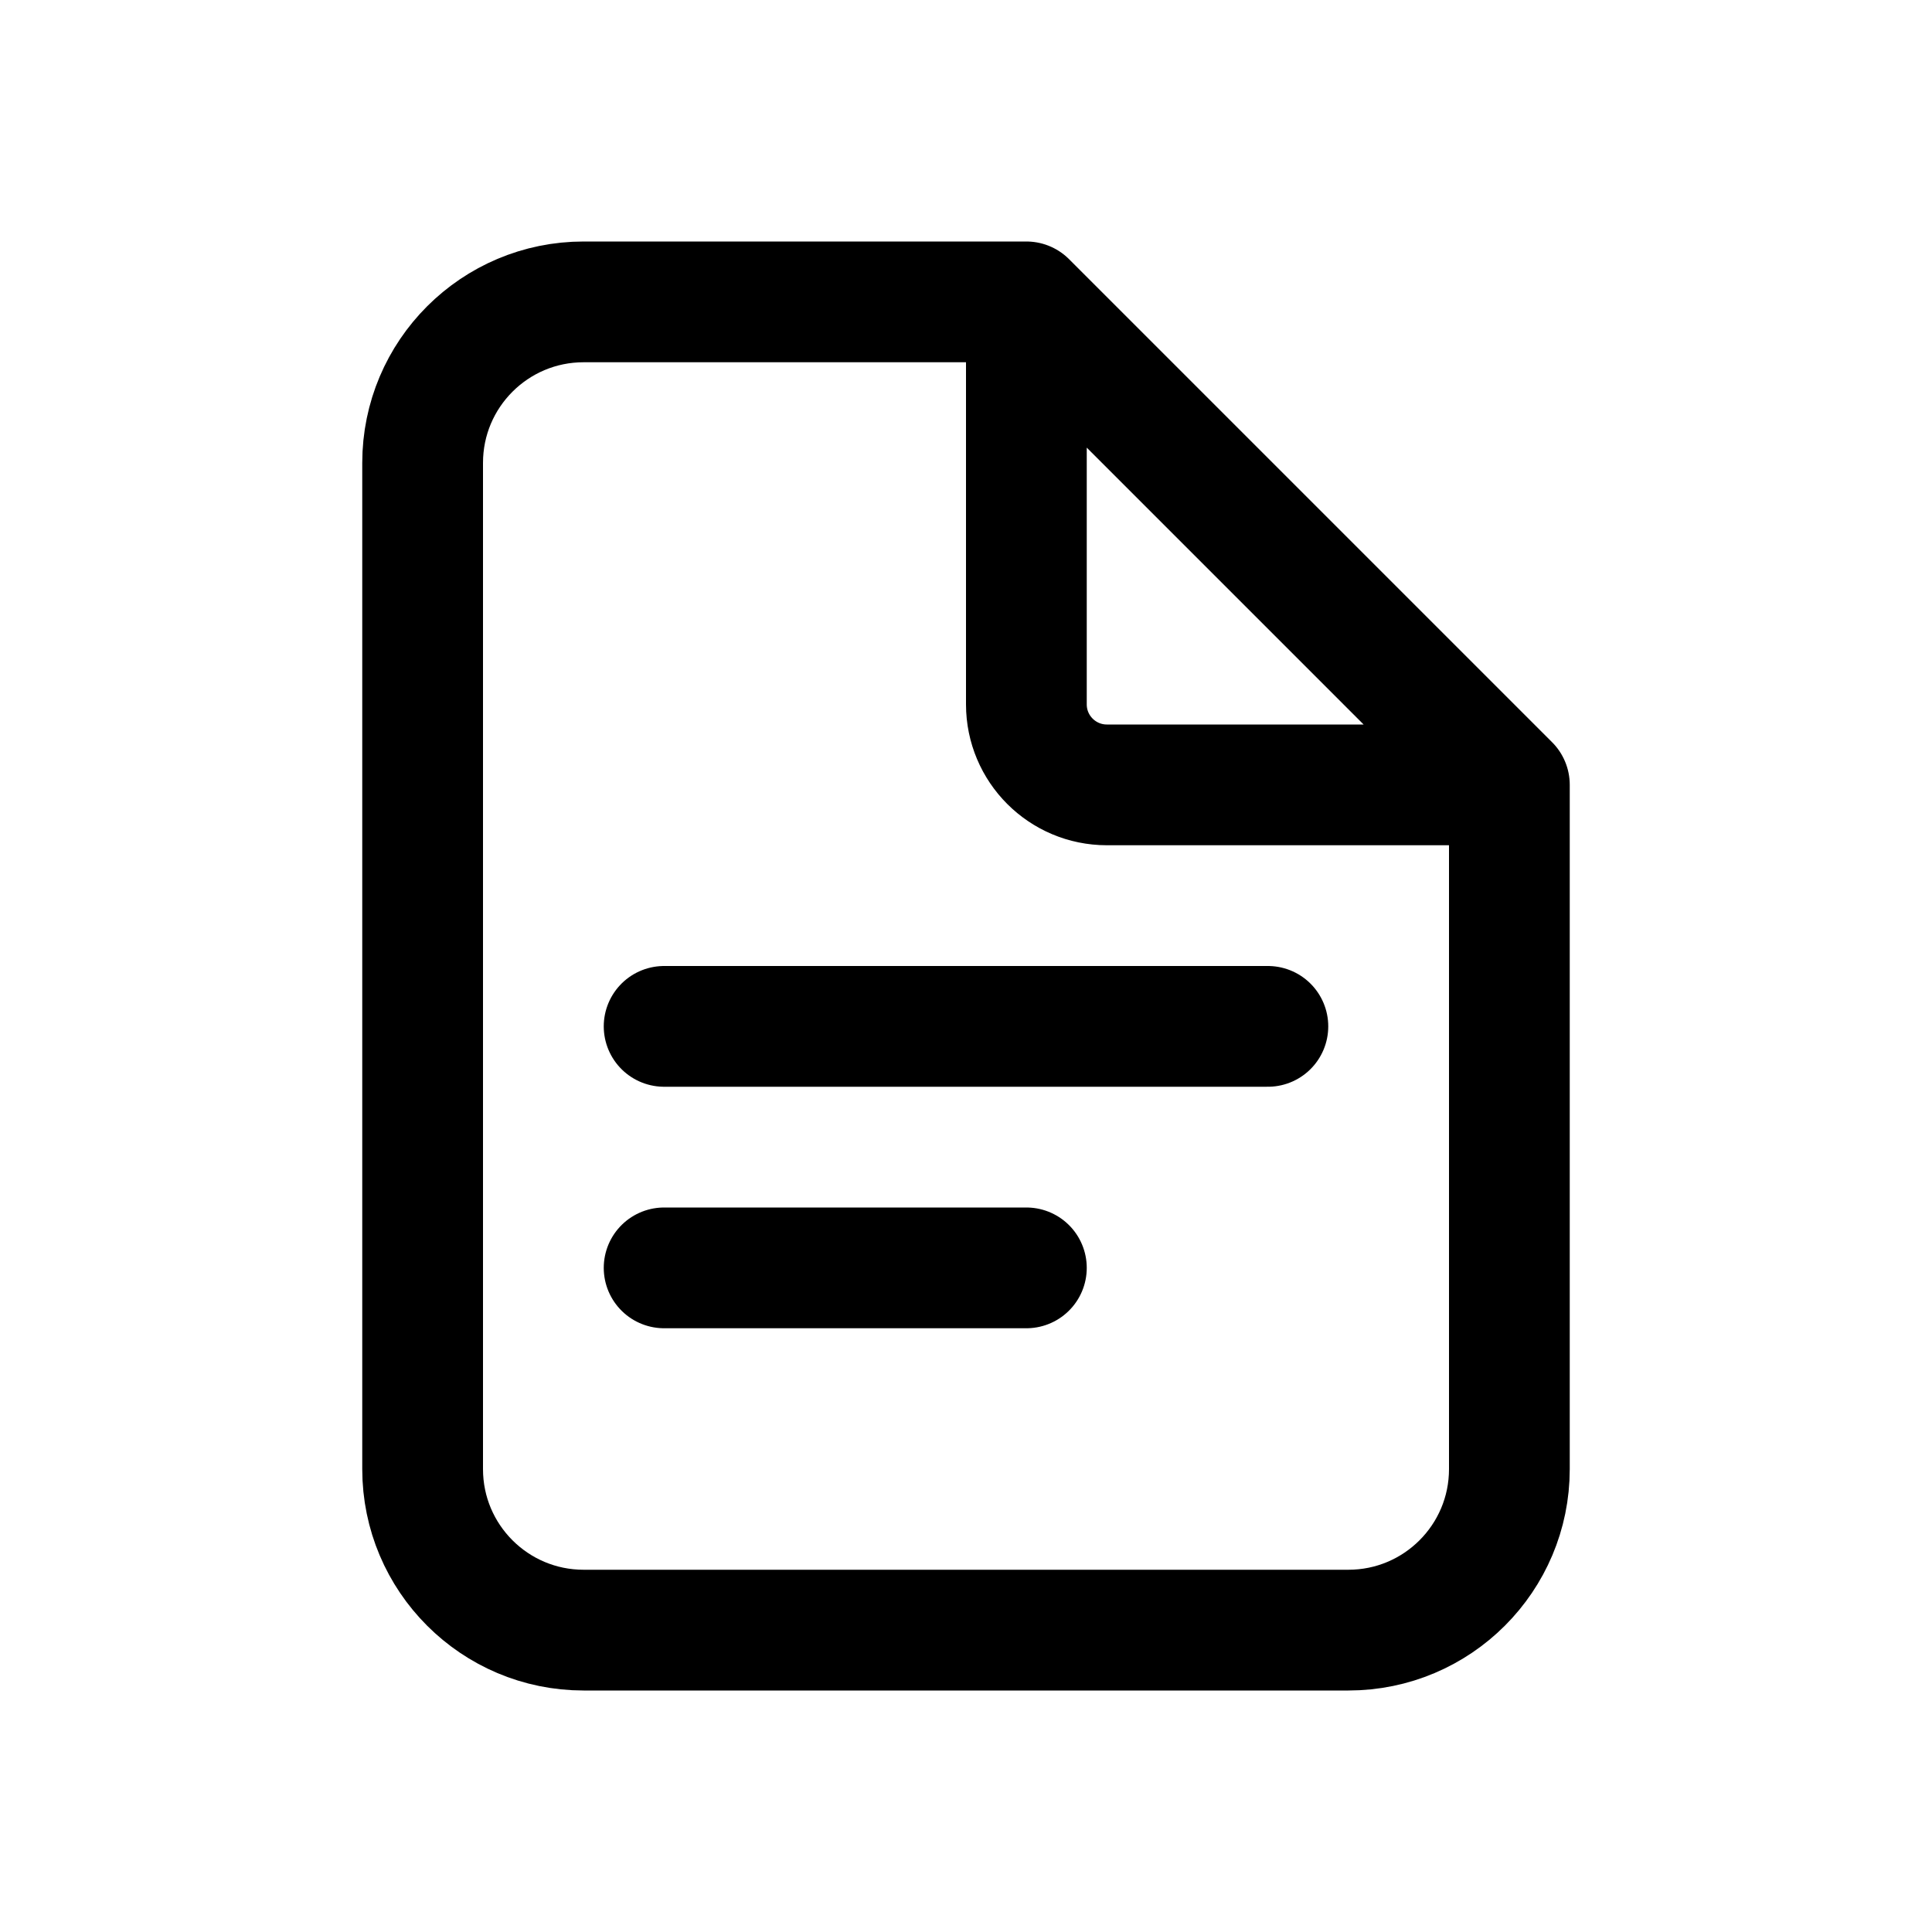
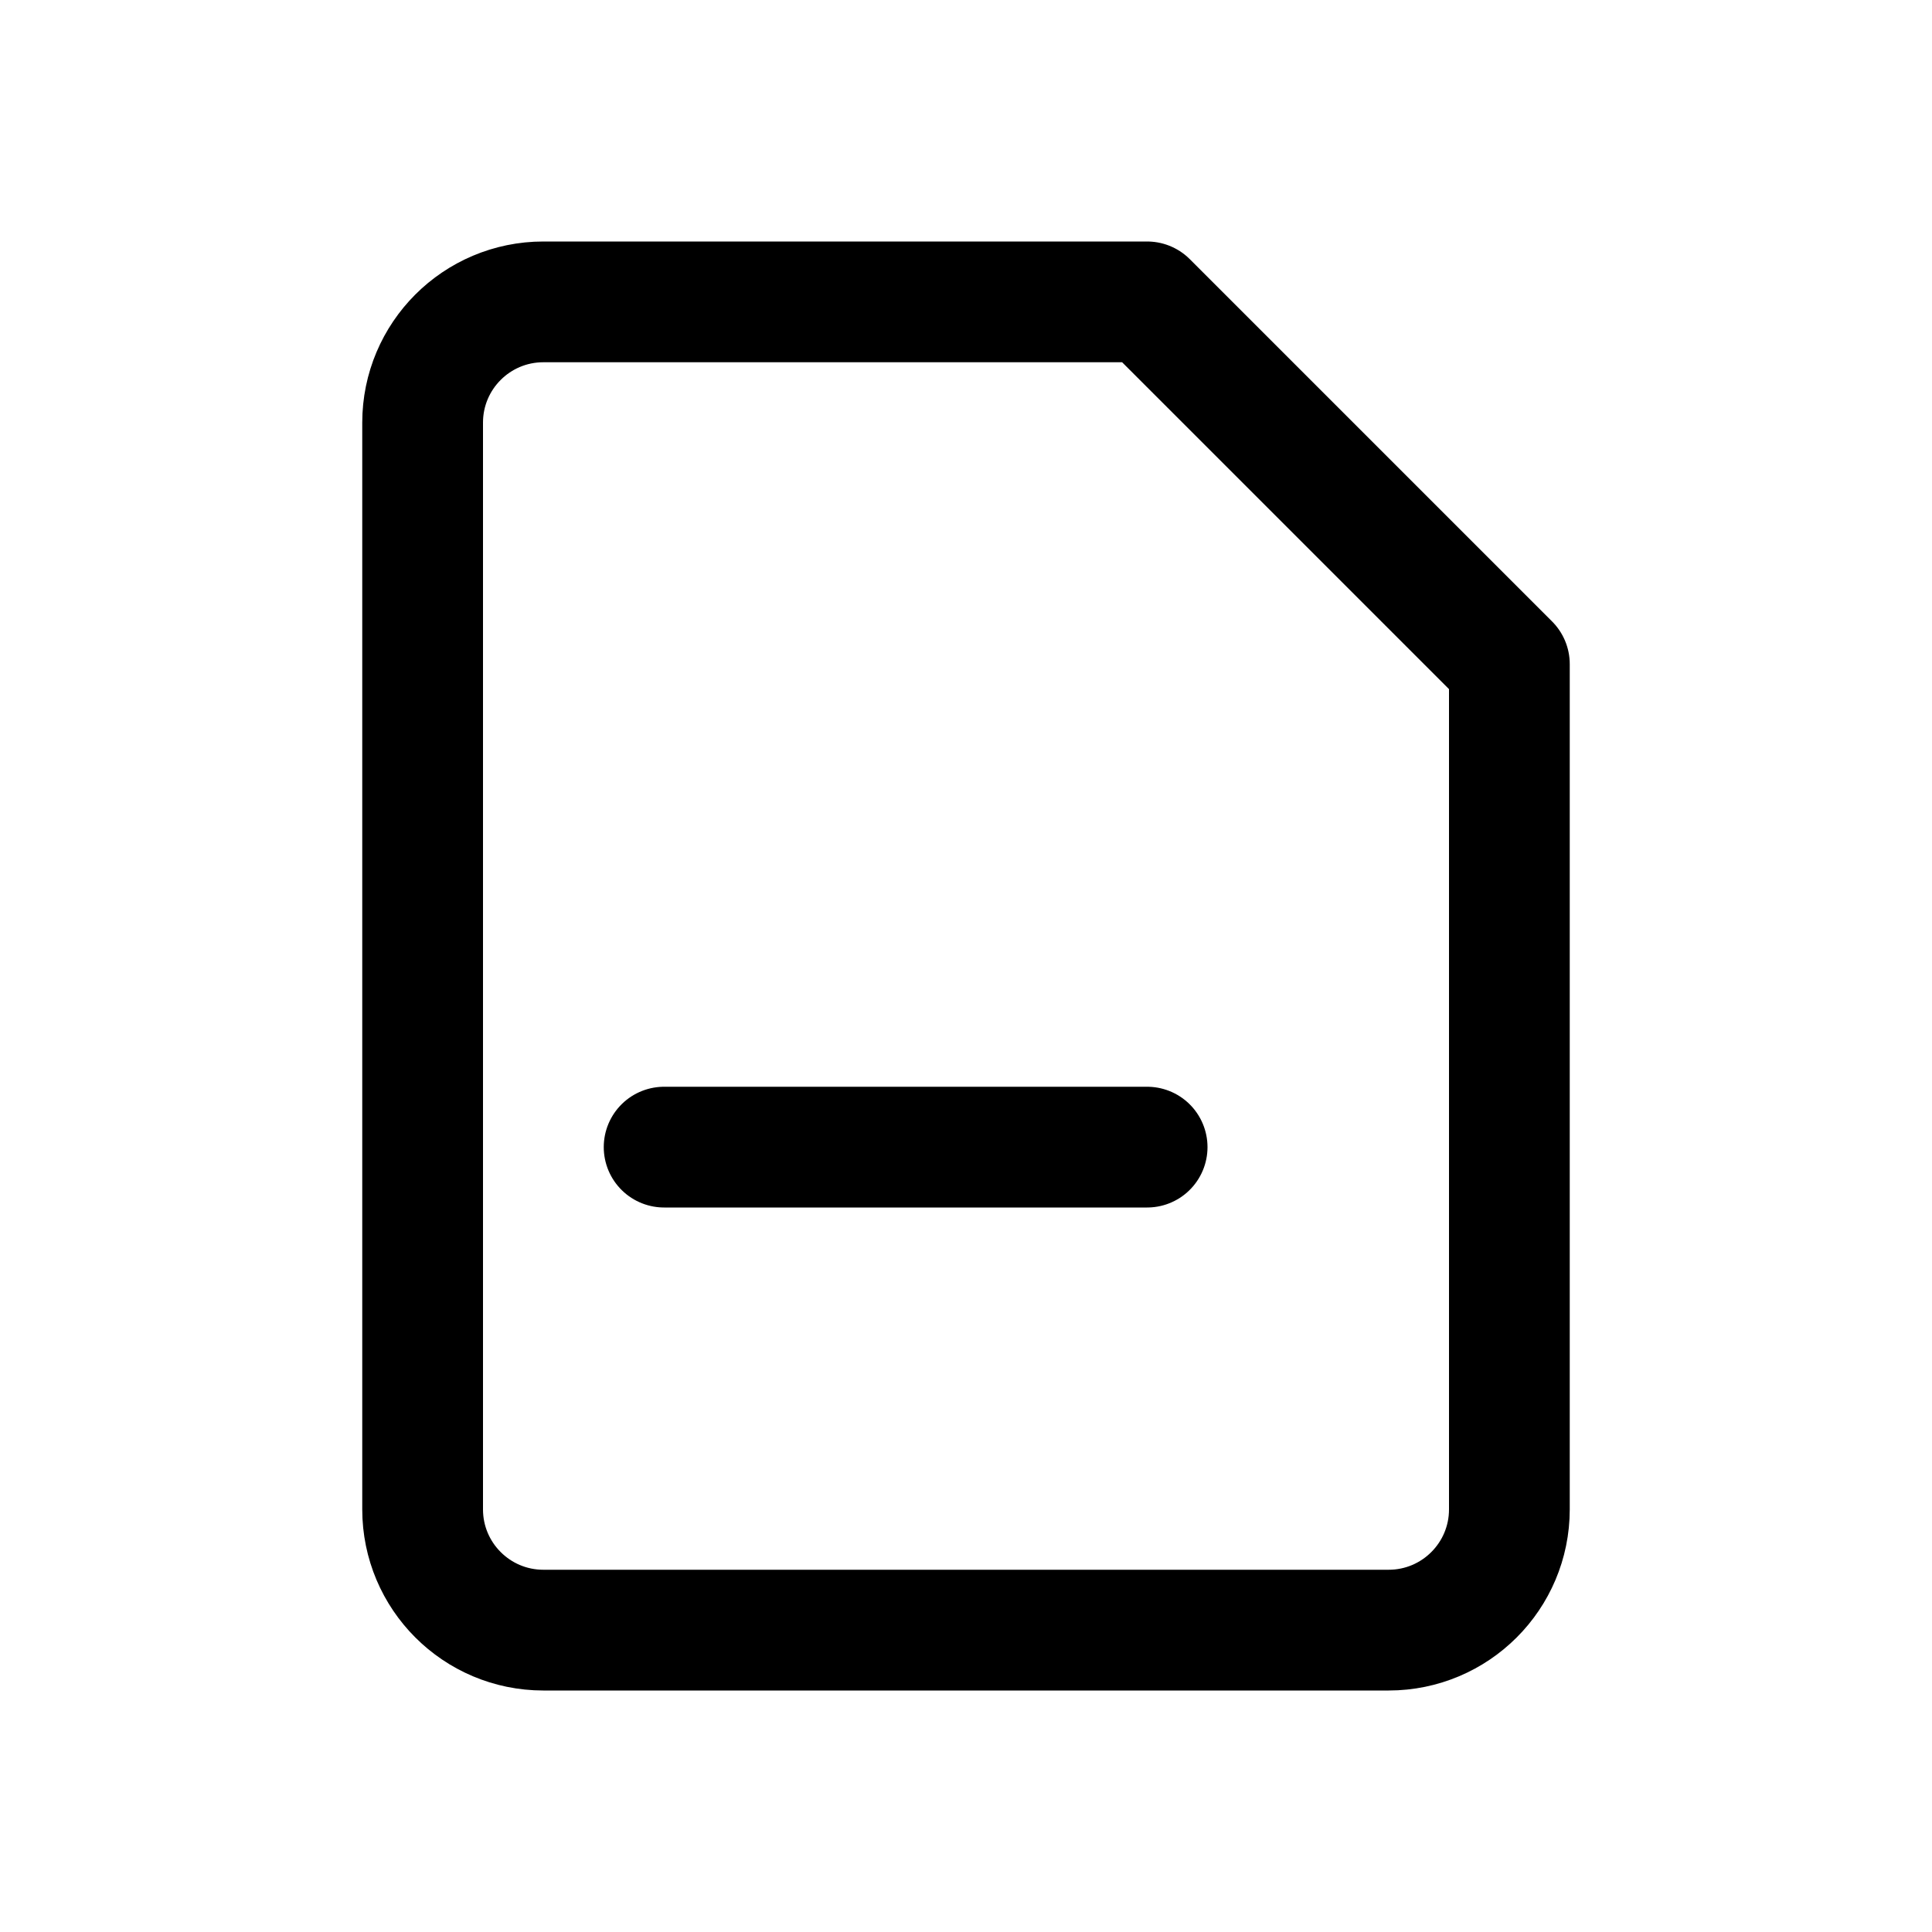
<svg xmlns="http://www.w3.org/2000/svg" width="24" height="24" viewBox="0 0 24 24">
  <g fill="none" stroke="black" stroke-width="1.5" stroke-linecap="round" stroke-linejoin="round">
-     <path d="M12.75 3.75H7.25A2 2 0 0 0 5.25 5.75V18.25A2 2 0 0 0 7.25 20.25H16.75A2 2 0 0 0 18.75 18.25V9.75ZM12.75 3.75V8.75A1 1 0 0 0 13.75 9.75H18.75M8.25 12.75H15.75M8.25 15.75H12.75" />
+     <path d="M6.75 3.75H14.25L18.75 8.25V18.75A1.5 1.5 0 0 1 17.25 20.25H6.75A1.5 1.5 0 0 1 5.25 18.75V5.25A1.5 1.5 0 0 1 6.75 3.75ZM8.25 14.25H14.25" />
  </g>
</svg>
